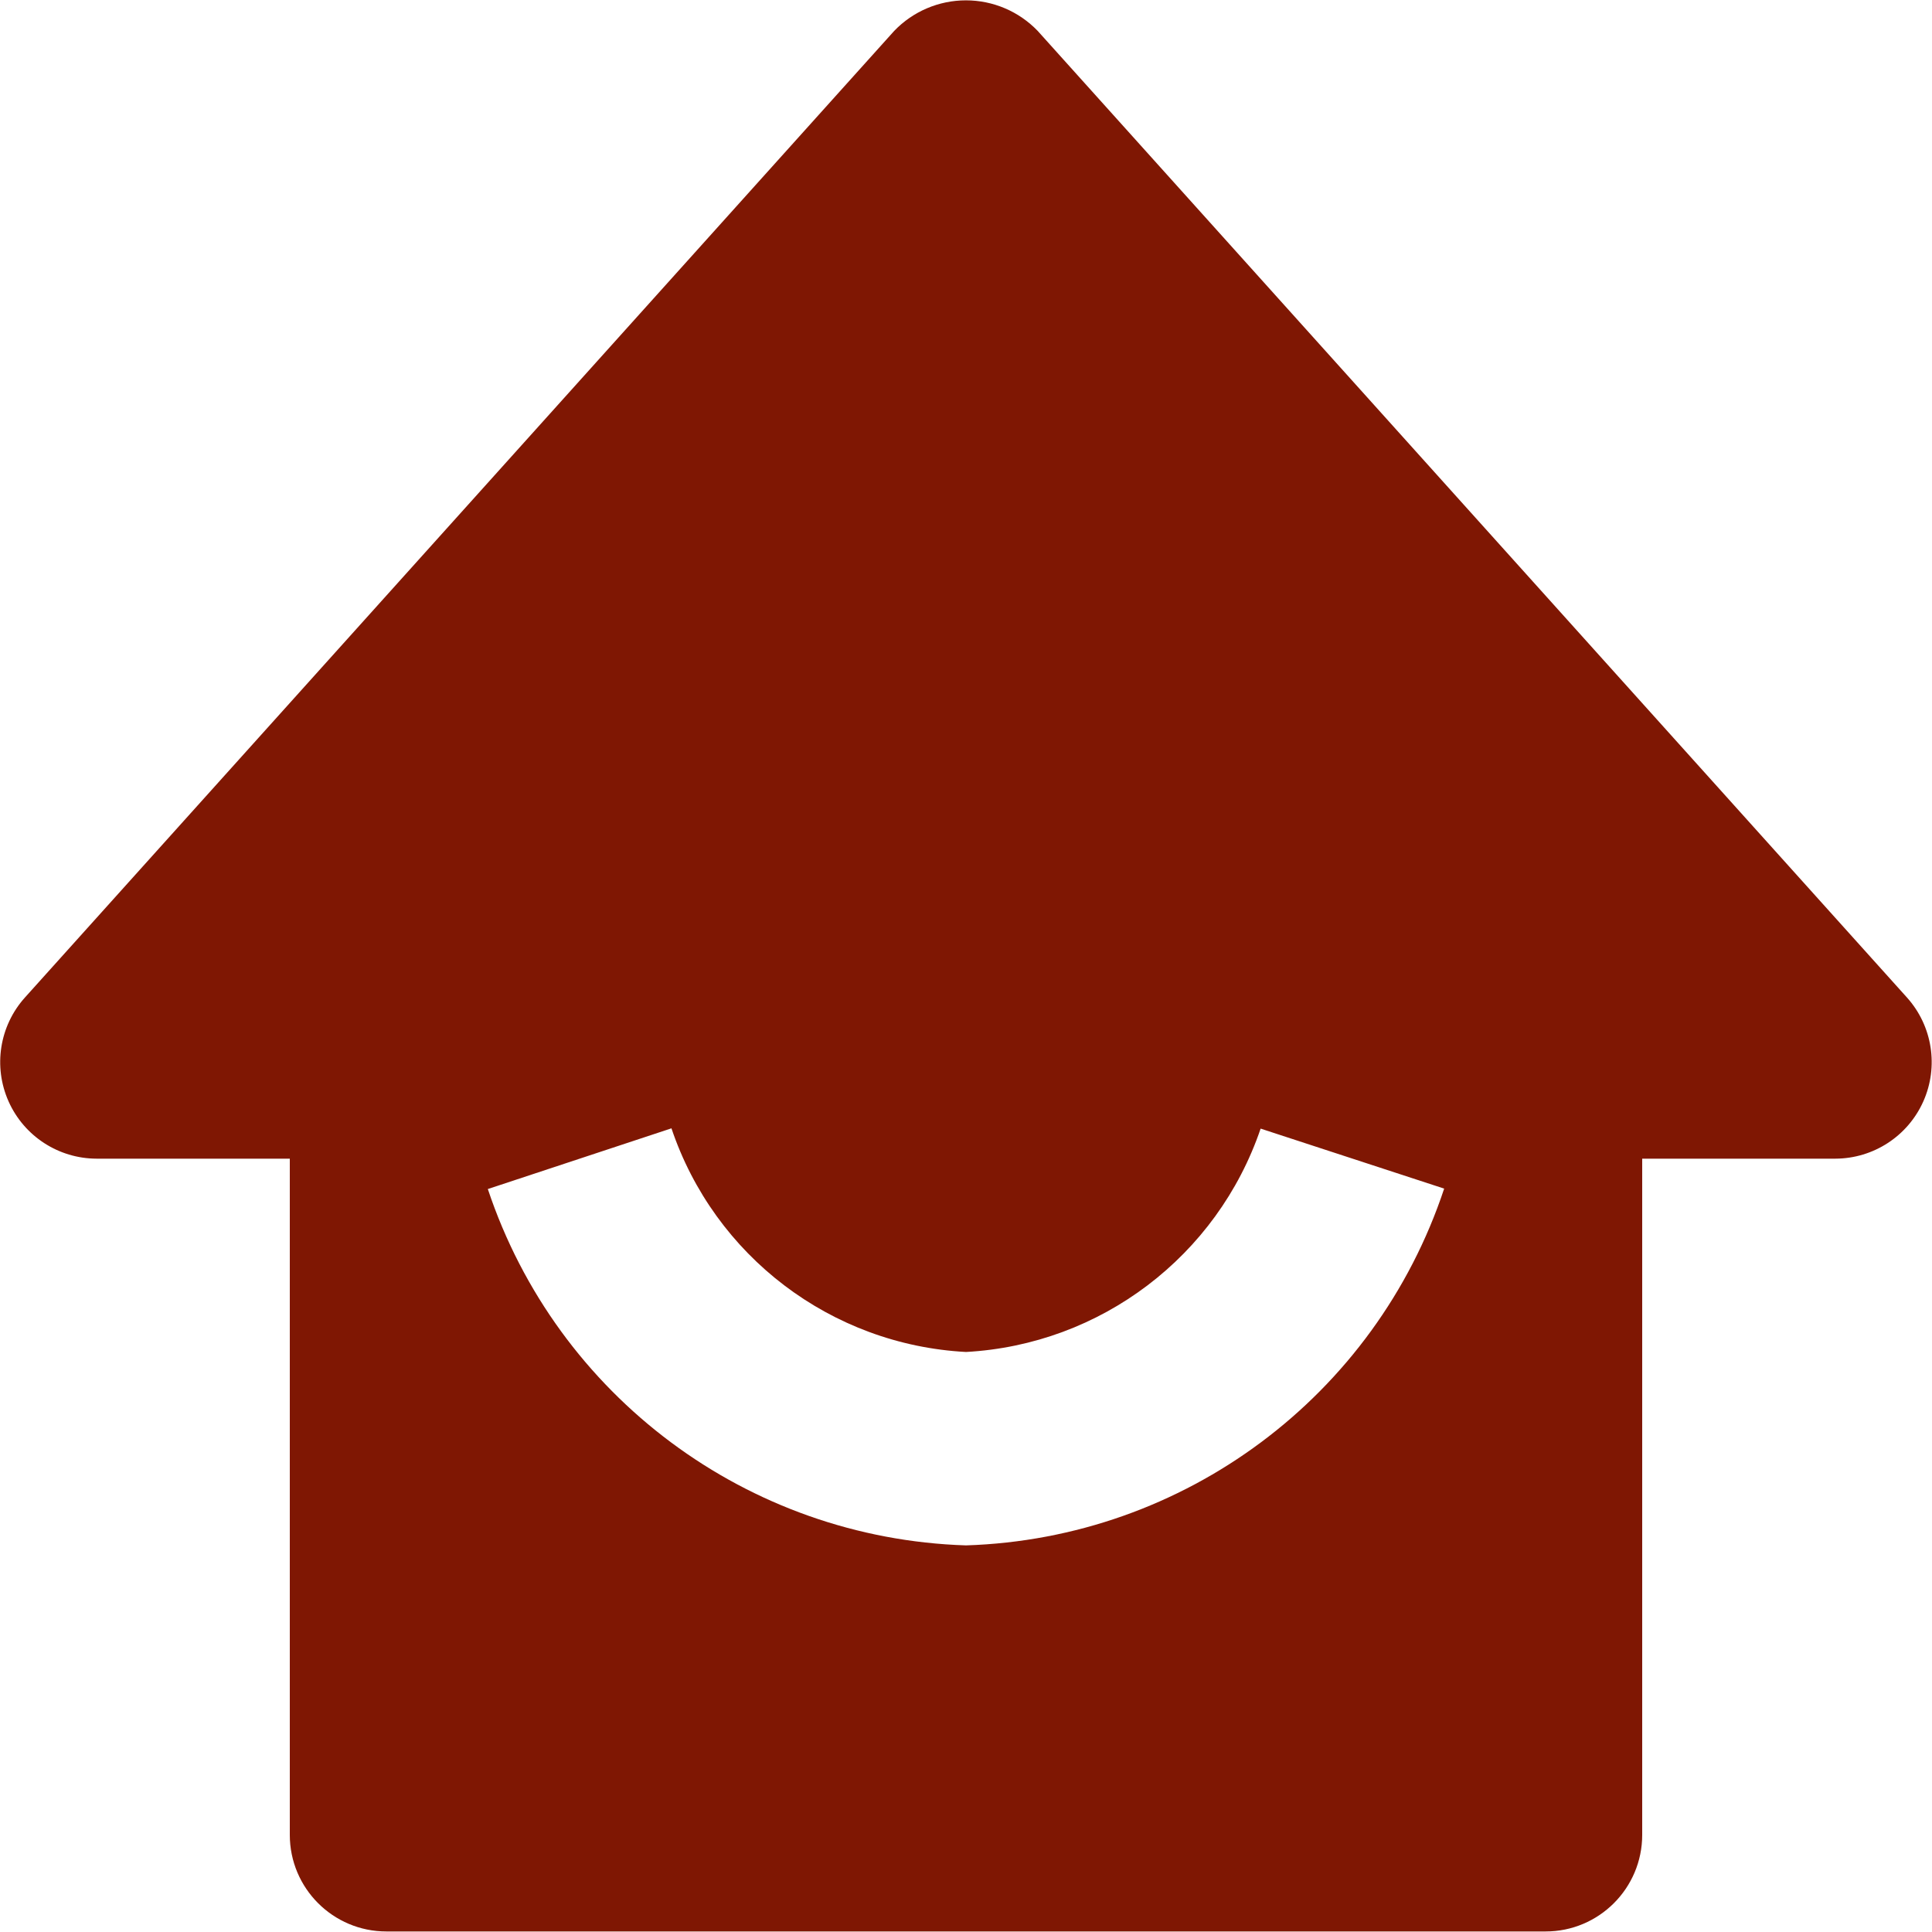
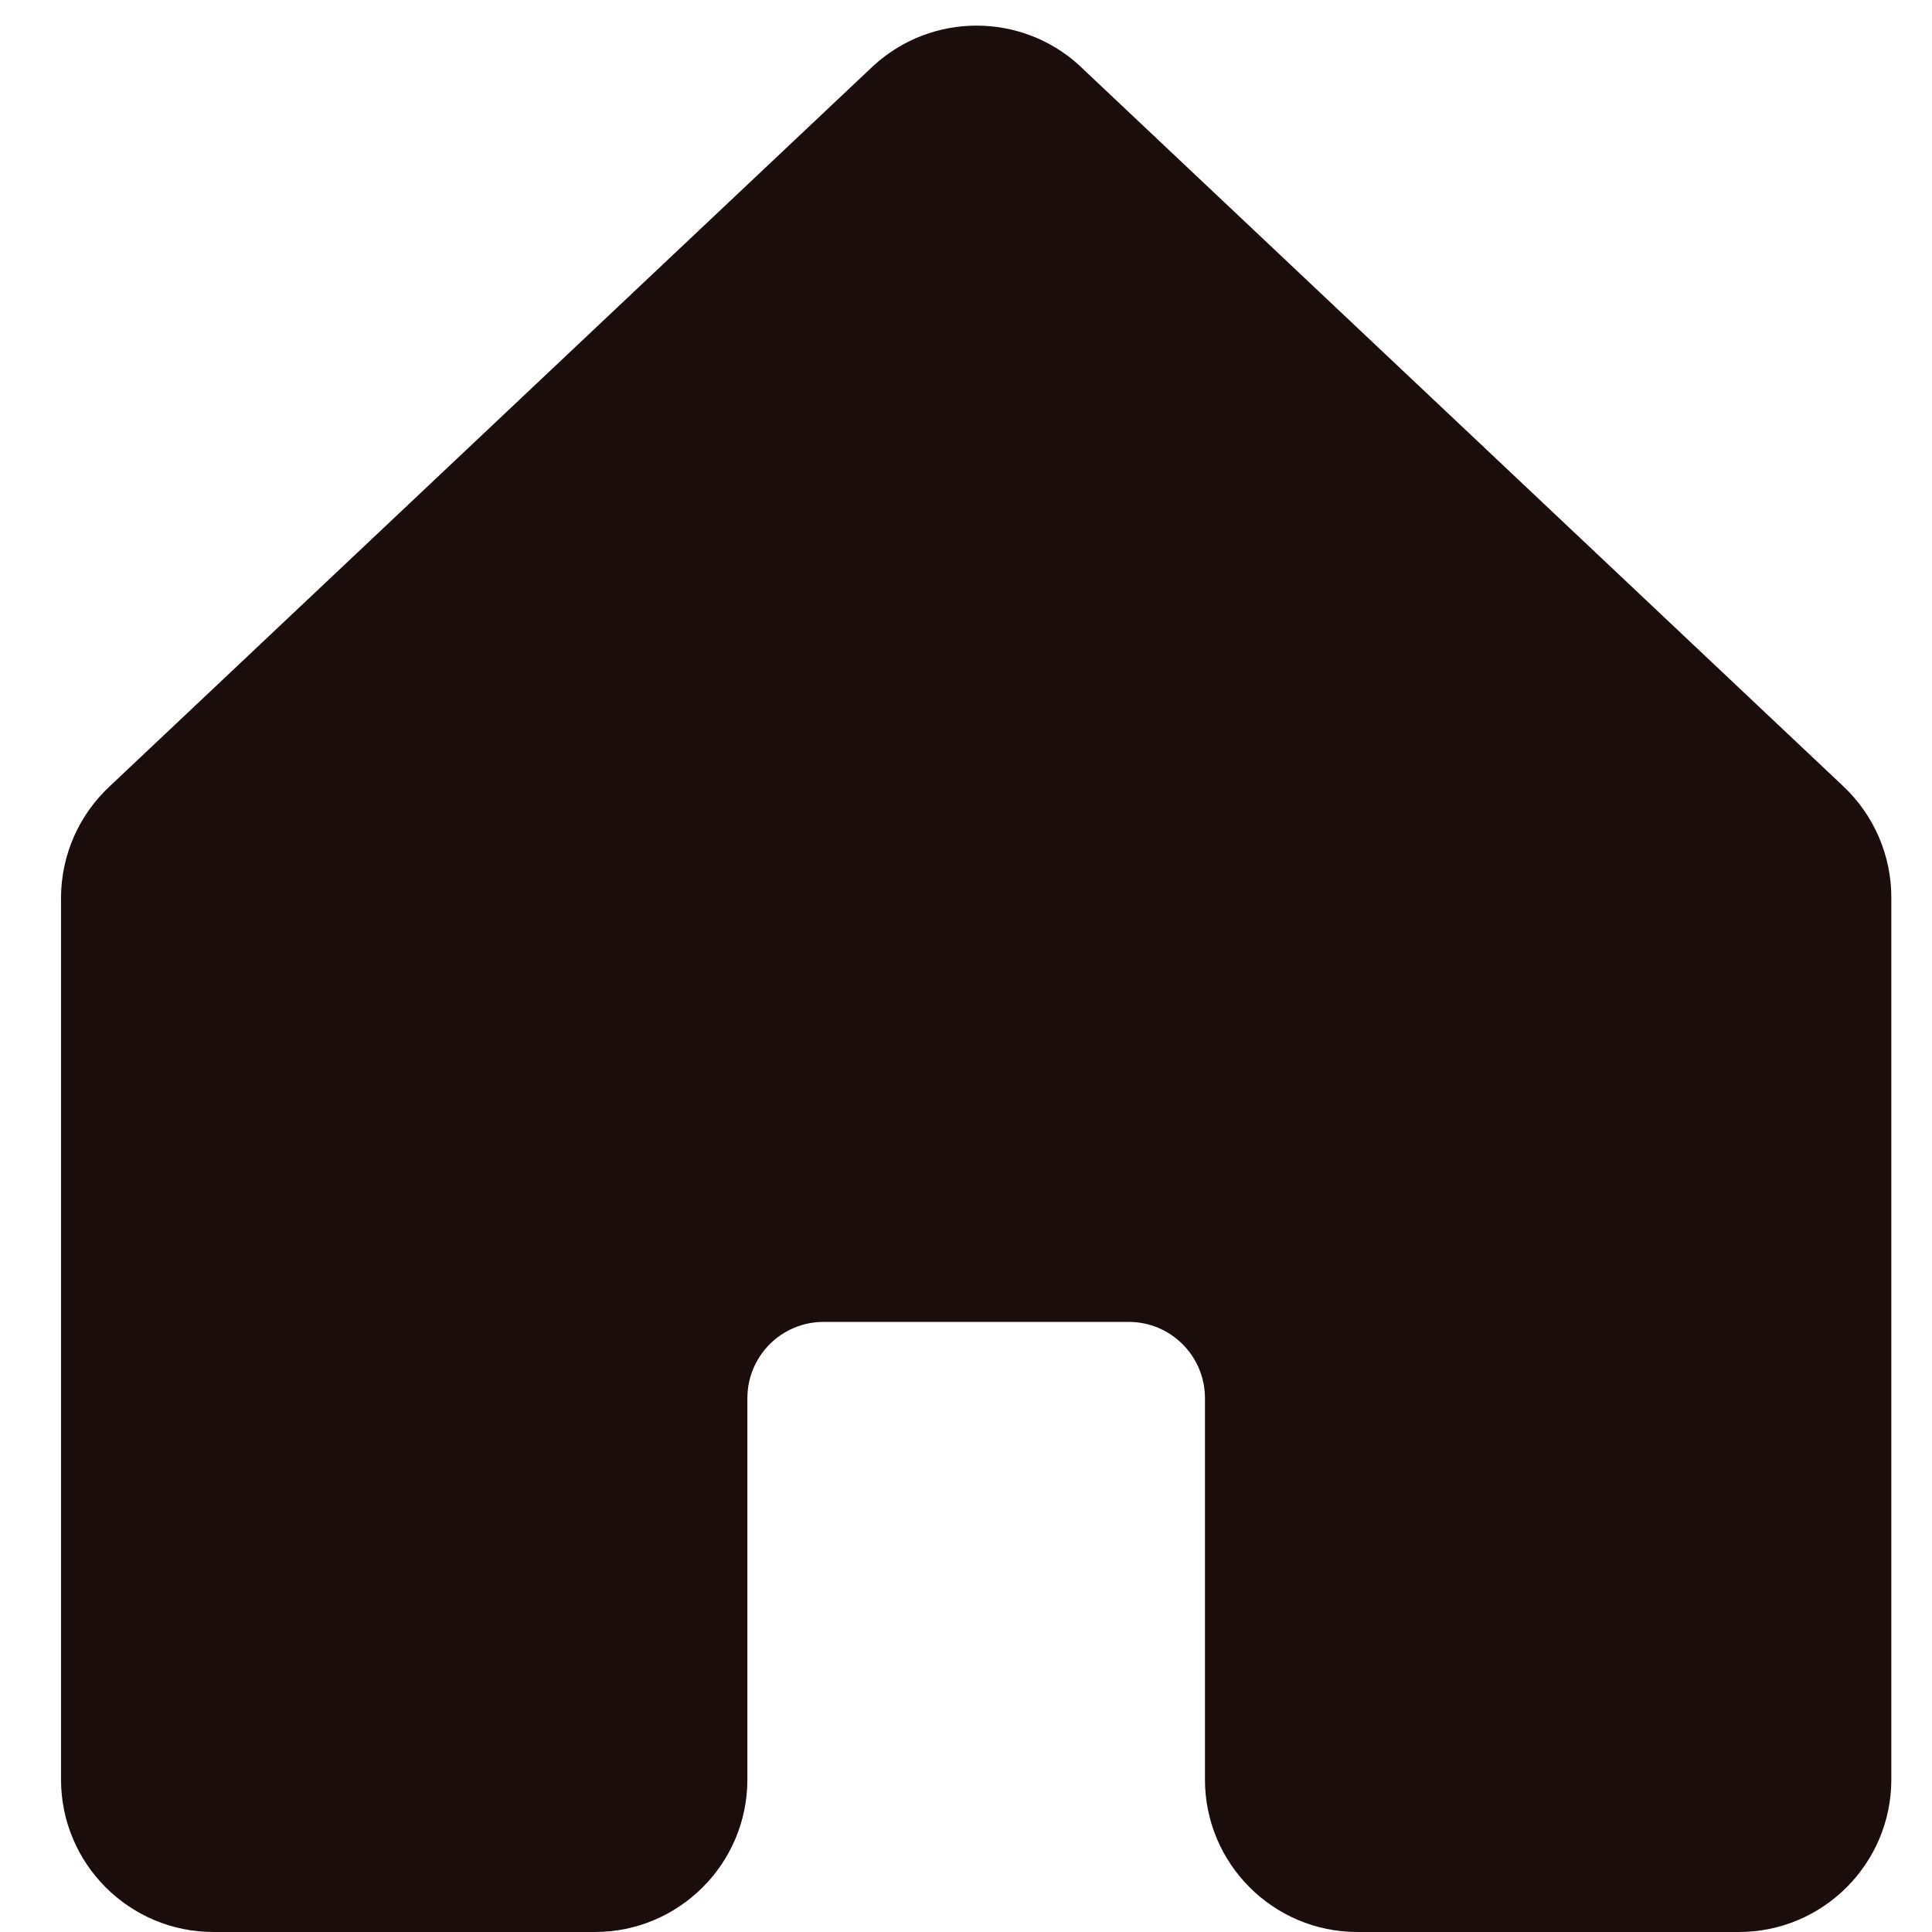
- <svg xmlns="http://www.w3.org/2000/svg" width="18" height="18" viewBox="0 0 18 18">
-   <path id="bxs-home-smile" d="M3.9,13.817H5.7v6.3a.9.9,0,0,0,.9.9H17.4a.9.9,0,0,0,.9-.9v-6.3h1.8a.9.9,0,0,0,.668-1.5l-8.1-9.007a.927.927,0,0,0-1.337,0l-8.1,9.007a.9.9,0,0,0,.669,1.5Zm5.355-.285A3.067,3.067,0,0,0,12,15.618a3.077,3.077,0,0,0,2.745-2.081l1.71.559A4.856,4.856,0,0,1,12,17.42,4.858,4.858,0,0,1,7.545,14.1l1.709-.565Z" transform="translate(-3 -3.022)" fill="#7f1703" />
+ <svg xmlns="http://www.w3.org/2000/svg" width="19" height="19" viewBox="0 0 19 19" fill="none">
+   <path fill-rule="evenodd" clip-rule="evenodd" d="M18.6 8.833V17.5C18.6 18.328 17.928 19 17.1 19H13.35C12.521 19 11.85 18.328 11.85 17.5V13.75C11.85 13.336 11.514 13 11.1 13H8.1C7.685 13 7.35 13.336 7.35 13.75V17.5C7.35 18.328 6.678 19 5.85 19H2.1C1.271 19 0.6 18.328 0.6 17.5V8.833C0.6 8.413 0.775 8.013 1.084 7.728L8.584 0.652L8.595 0.642C9.167 0.122 10.041 0.122 10.613 0.642C10.616 0.646 10.62 0.649 10.623 0.652L18.123 7.728C18.429 8.014 18.602 8.414 18.6 8.833Z" fill="#1C0D0D" />
</svg>
